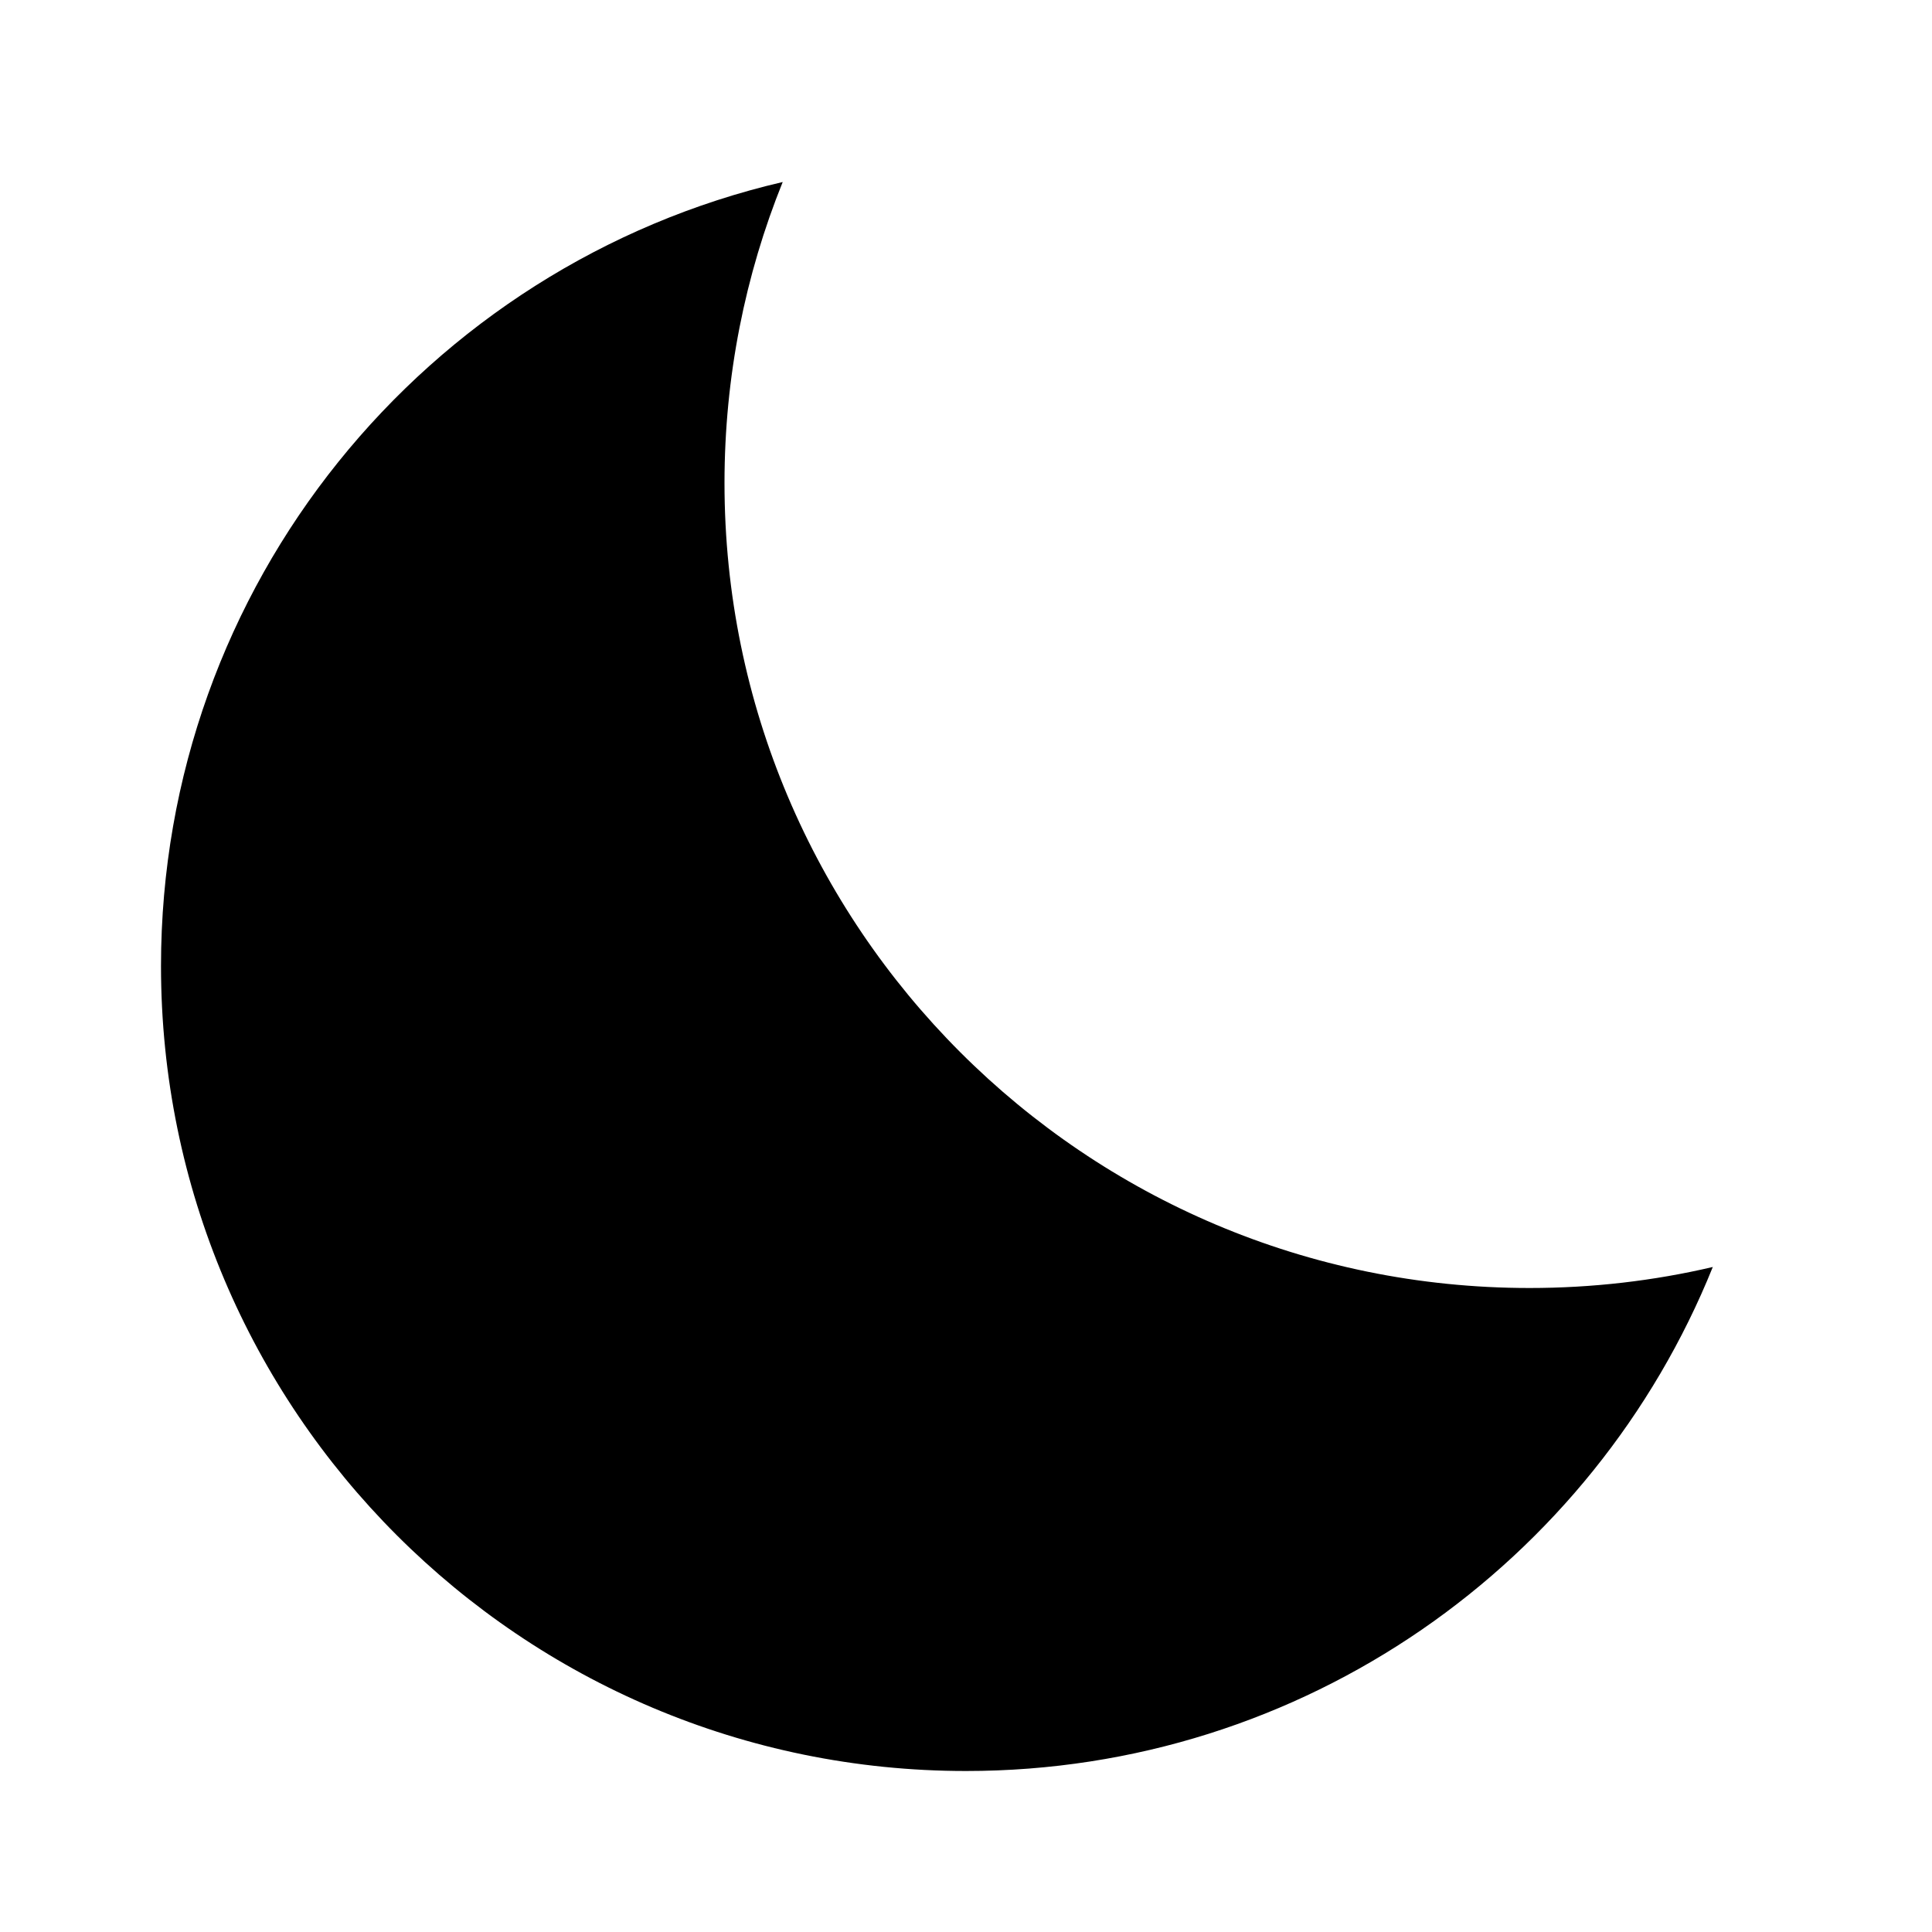
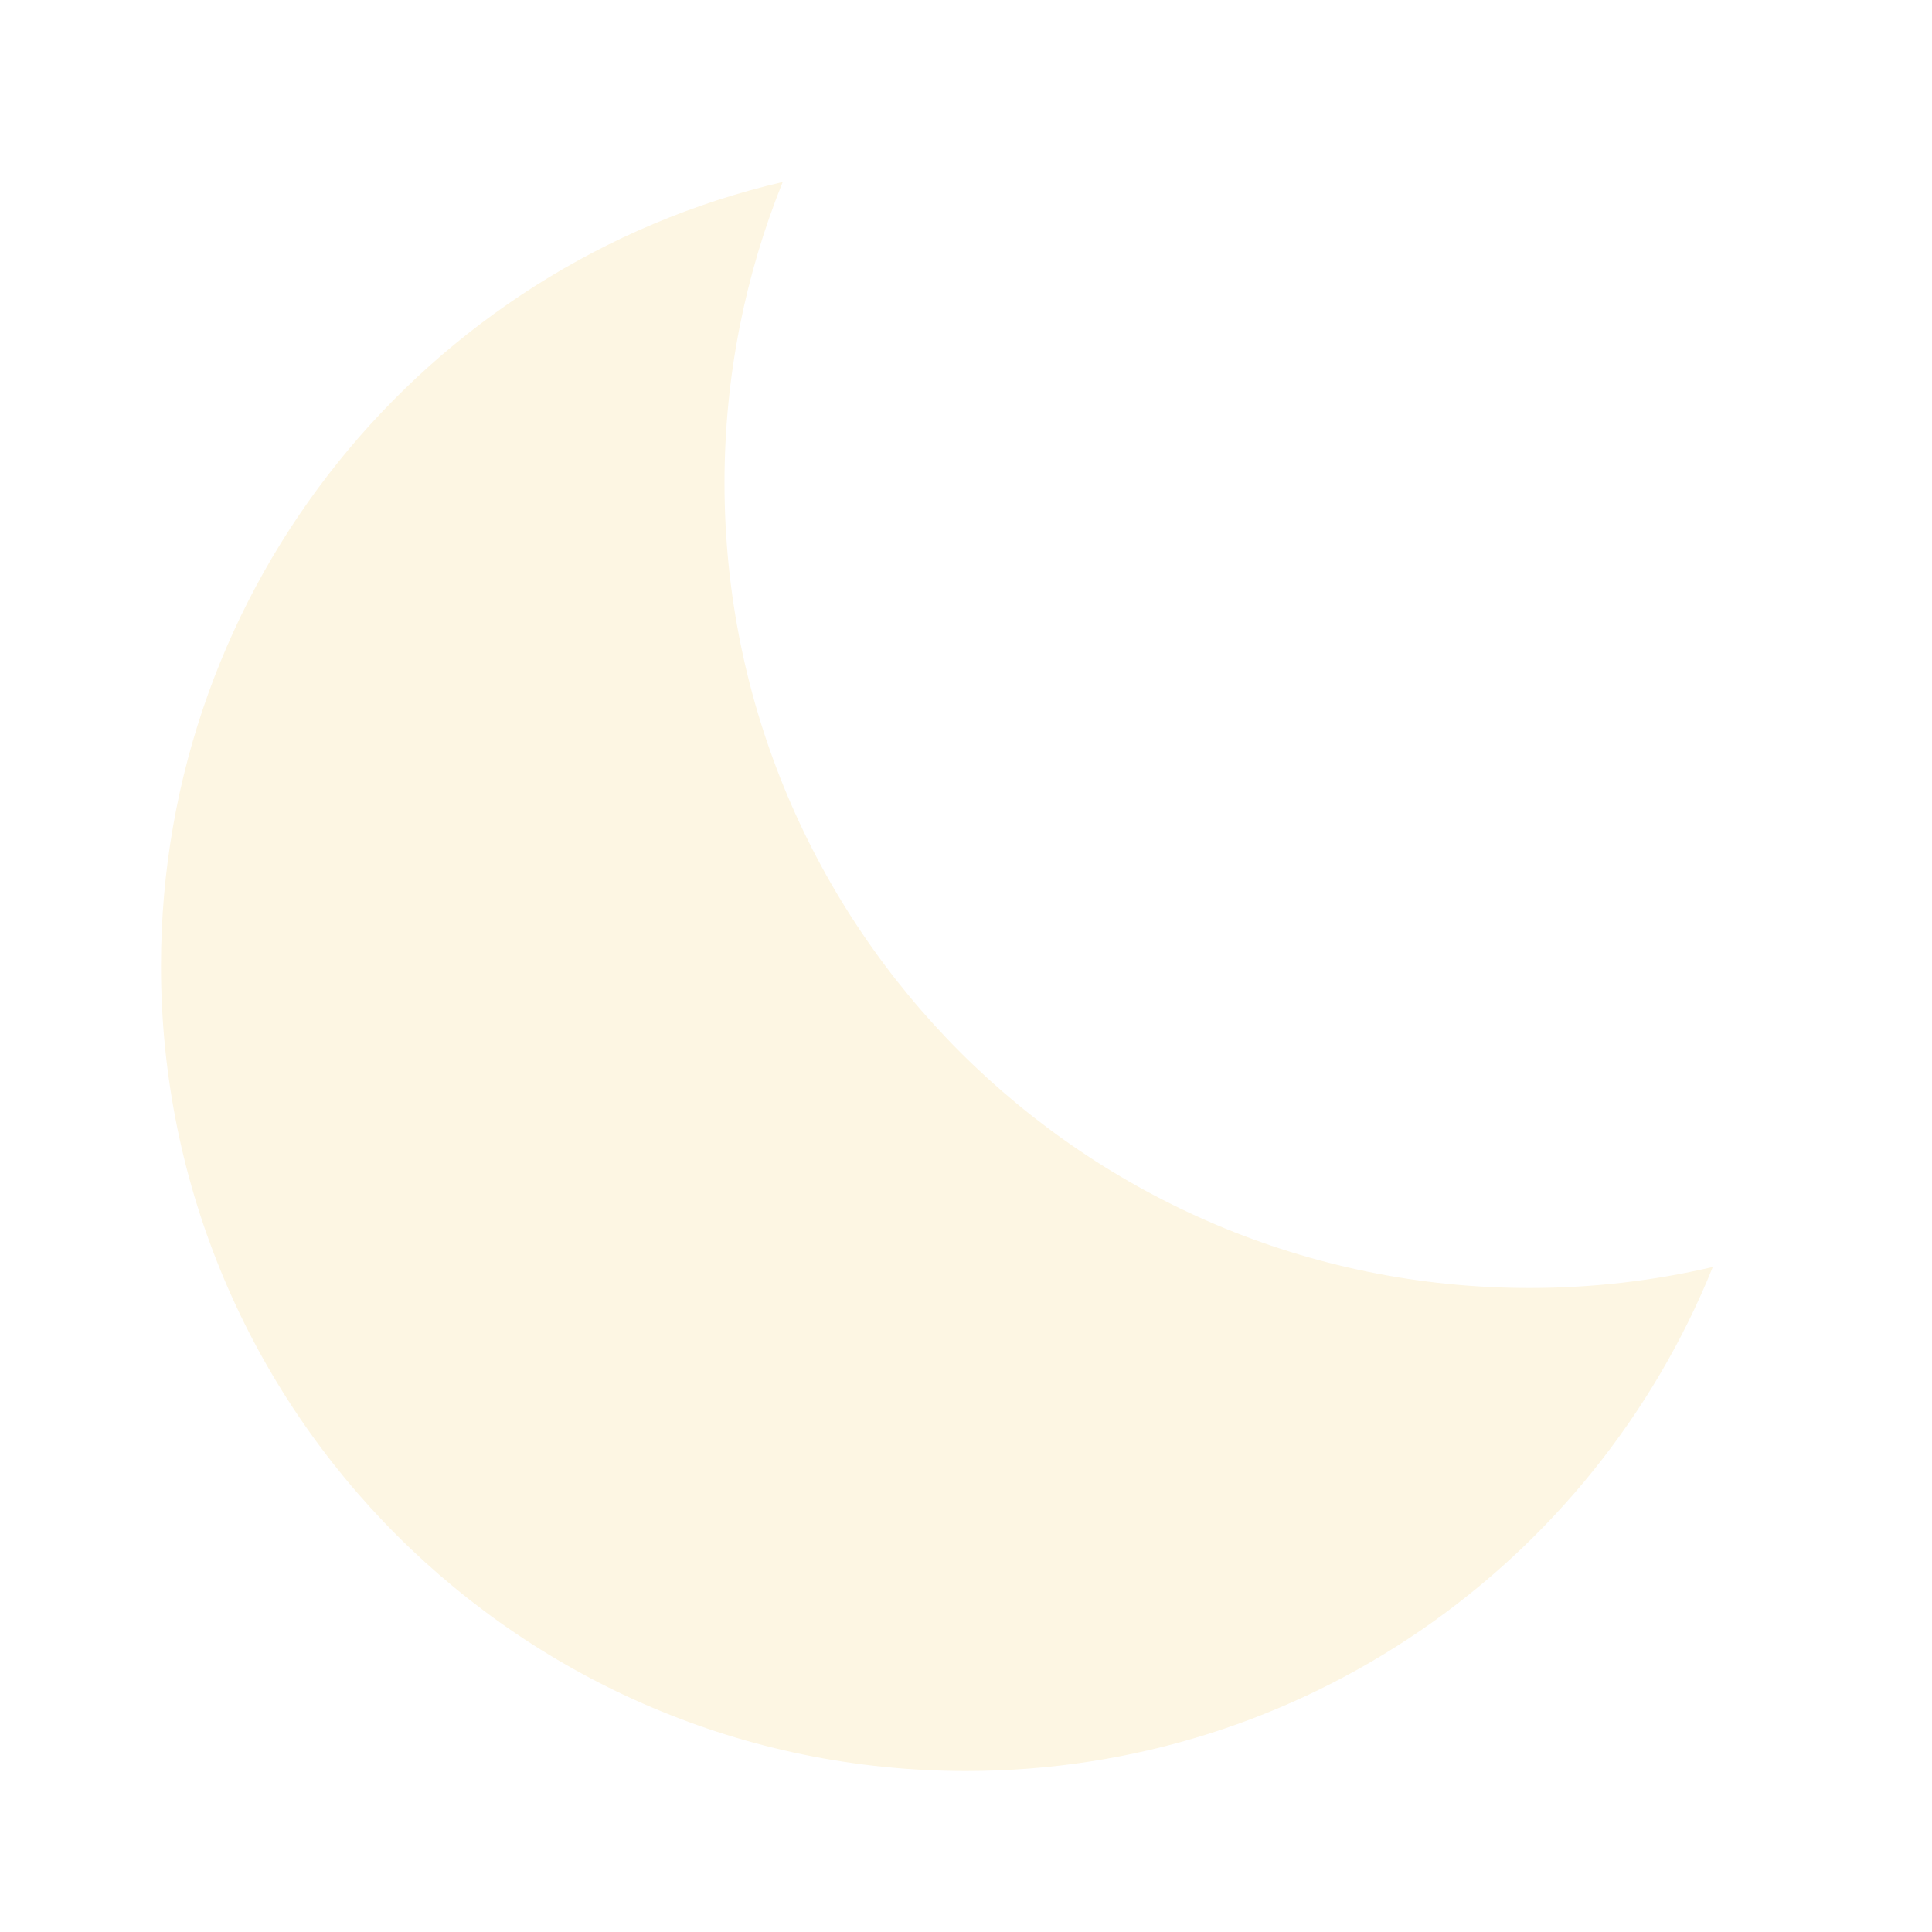
<svg xmlns="http://www.w3.org/2000/svg" version="1.1" id="clear_x5F_night" x="0px" y="0px" viewBox="0 0 24 24" enable-background="new 0 0 24 24" xml:space="preserve">
  <g>
    <rect fill="none" width="24" height="24" />
-     <path fill-rule="evenodd" clip-rule="evenodd" d="M19,16C13.477,16,9,11.523,9,6c0-1.322,0.257-2.584,0.723-3.739   C5.297,3.291,2,7.261,2,12c0,5.523,4.477,10,10,10c4.201,0,7.797-2.59,9.277-6.261   C20.546,15.91,19.784,16,19,16z" />
+     <path fill="#FDF6E3" fill-rule="evenodd" clip-rule="evenodd" d="M19,16C13.477,16,9,11.523,9,6c0-1.322,0.257-2.584,0.723-3.739   C5.297,3.291,2,7.261,2,12c0,5.523,4.477,10,10,10c4.201,0,7.797-2.59,9.277-6.261   C20.546,15.91,19.784,16,19,16z" />
  </g>
</svg>
